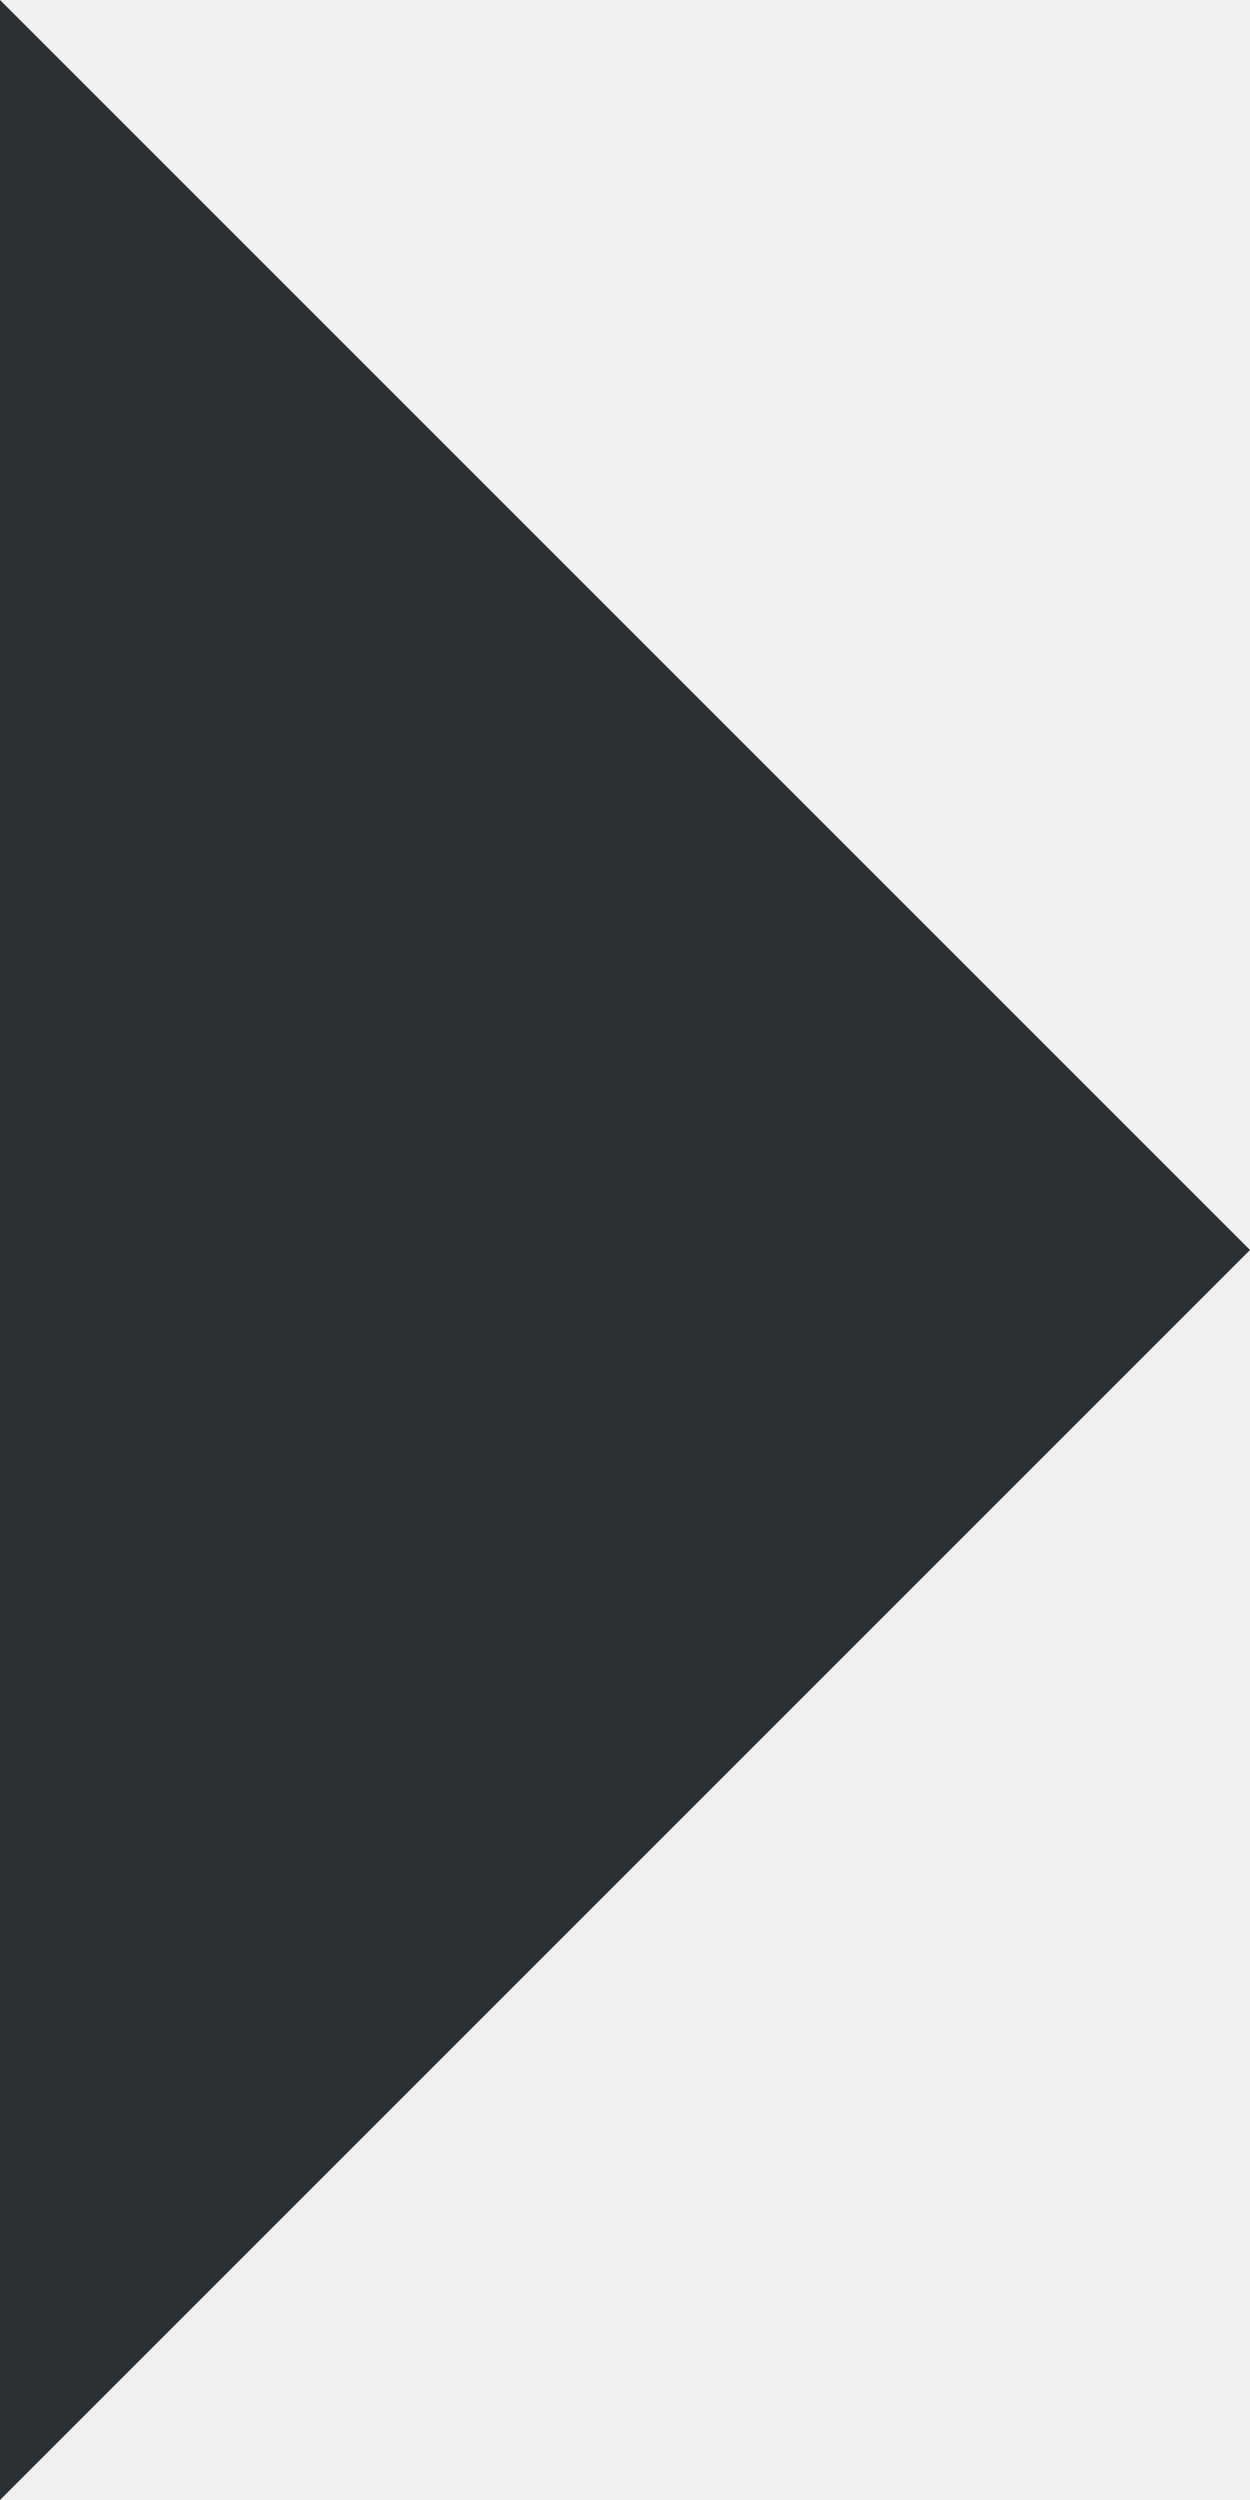
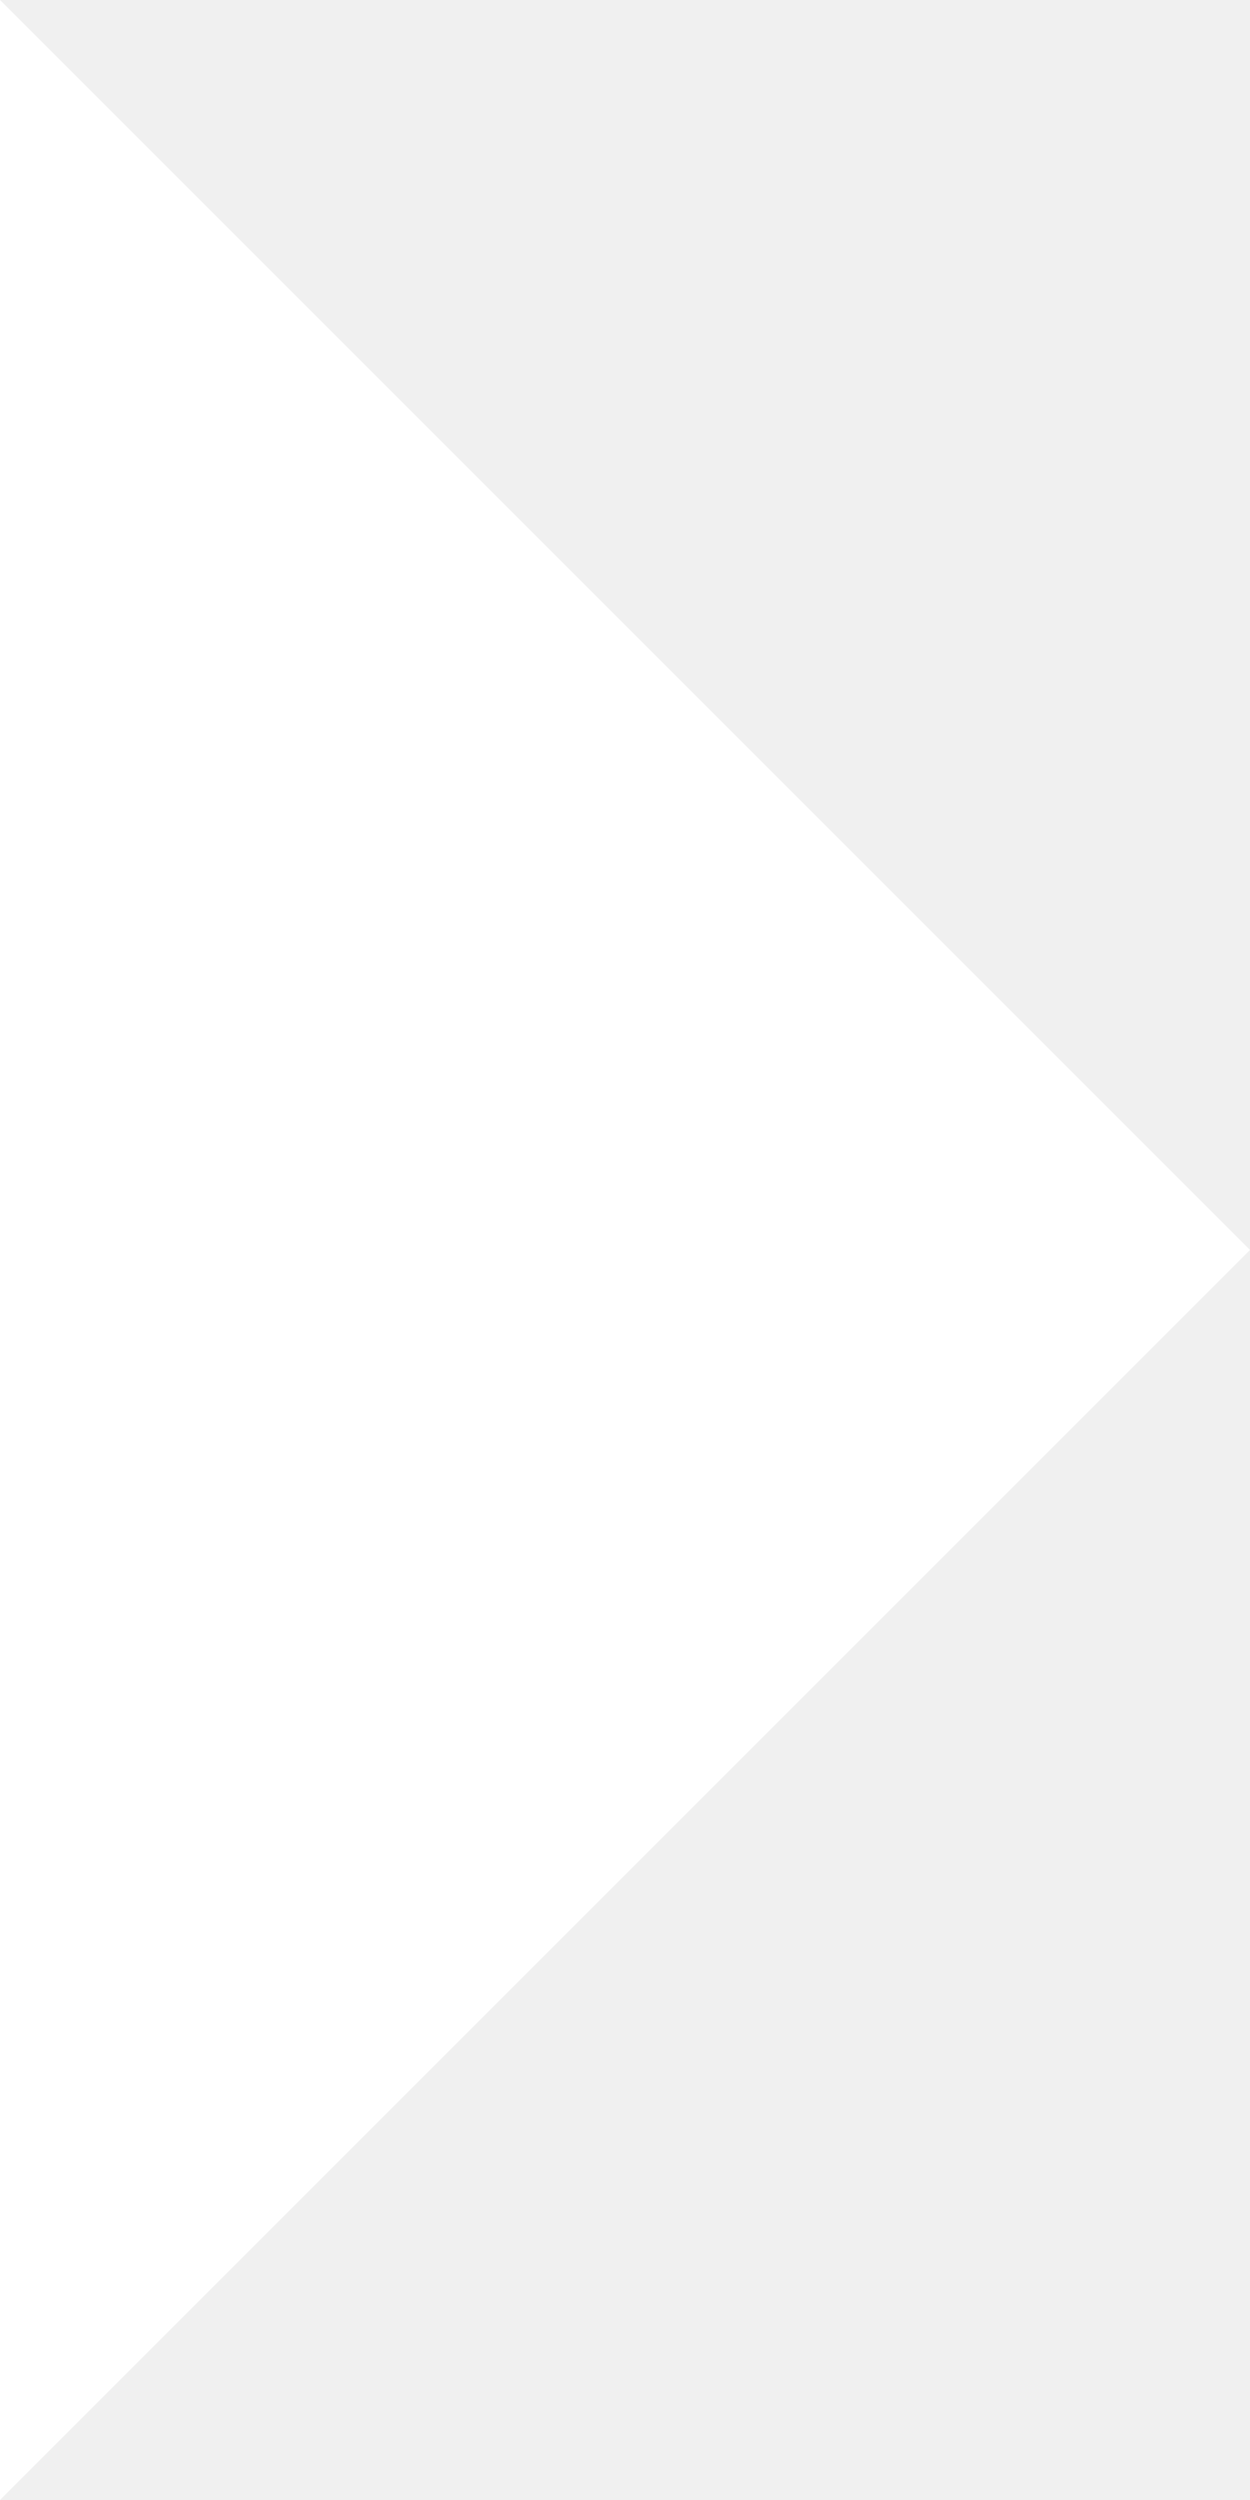
<svg xmlns="http://www.w3.org/2000/svg" width="16px" height="32px" viewBox="0 0 16 32" version="1.1">
  <g id="Page-1" stroke="none" stroke-width="1" fill="none" fill-rule="evenodd">
-     <g id="iPhone-8" transform="translate(-170, -340)" fill="#2A3034" fill-rule="nonzero">
+     <g id="iPhone-8" transform="translate(-170, -340)" fill="#FFFFFF" fill-rule="nonzero">
      <g id="multimedia" transform="translate(178, 356) rotate(-90) translate(-178, -356) translate(162, 348)">
        <polygon id="Path" points="0 0 16 16 32 0" />
      </g>
    </g>
  </g>
</svg>
